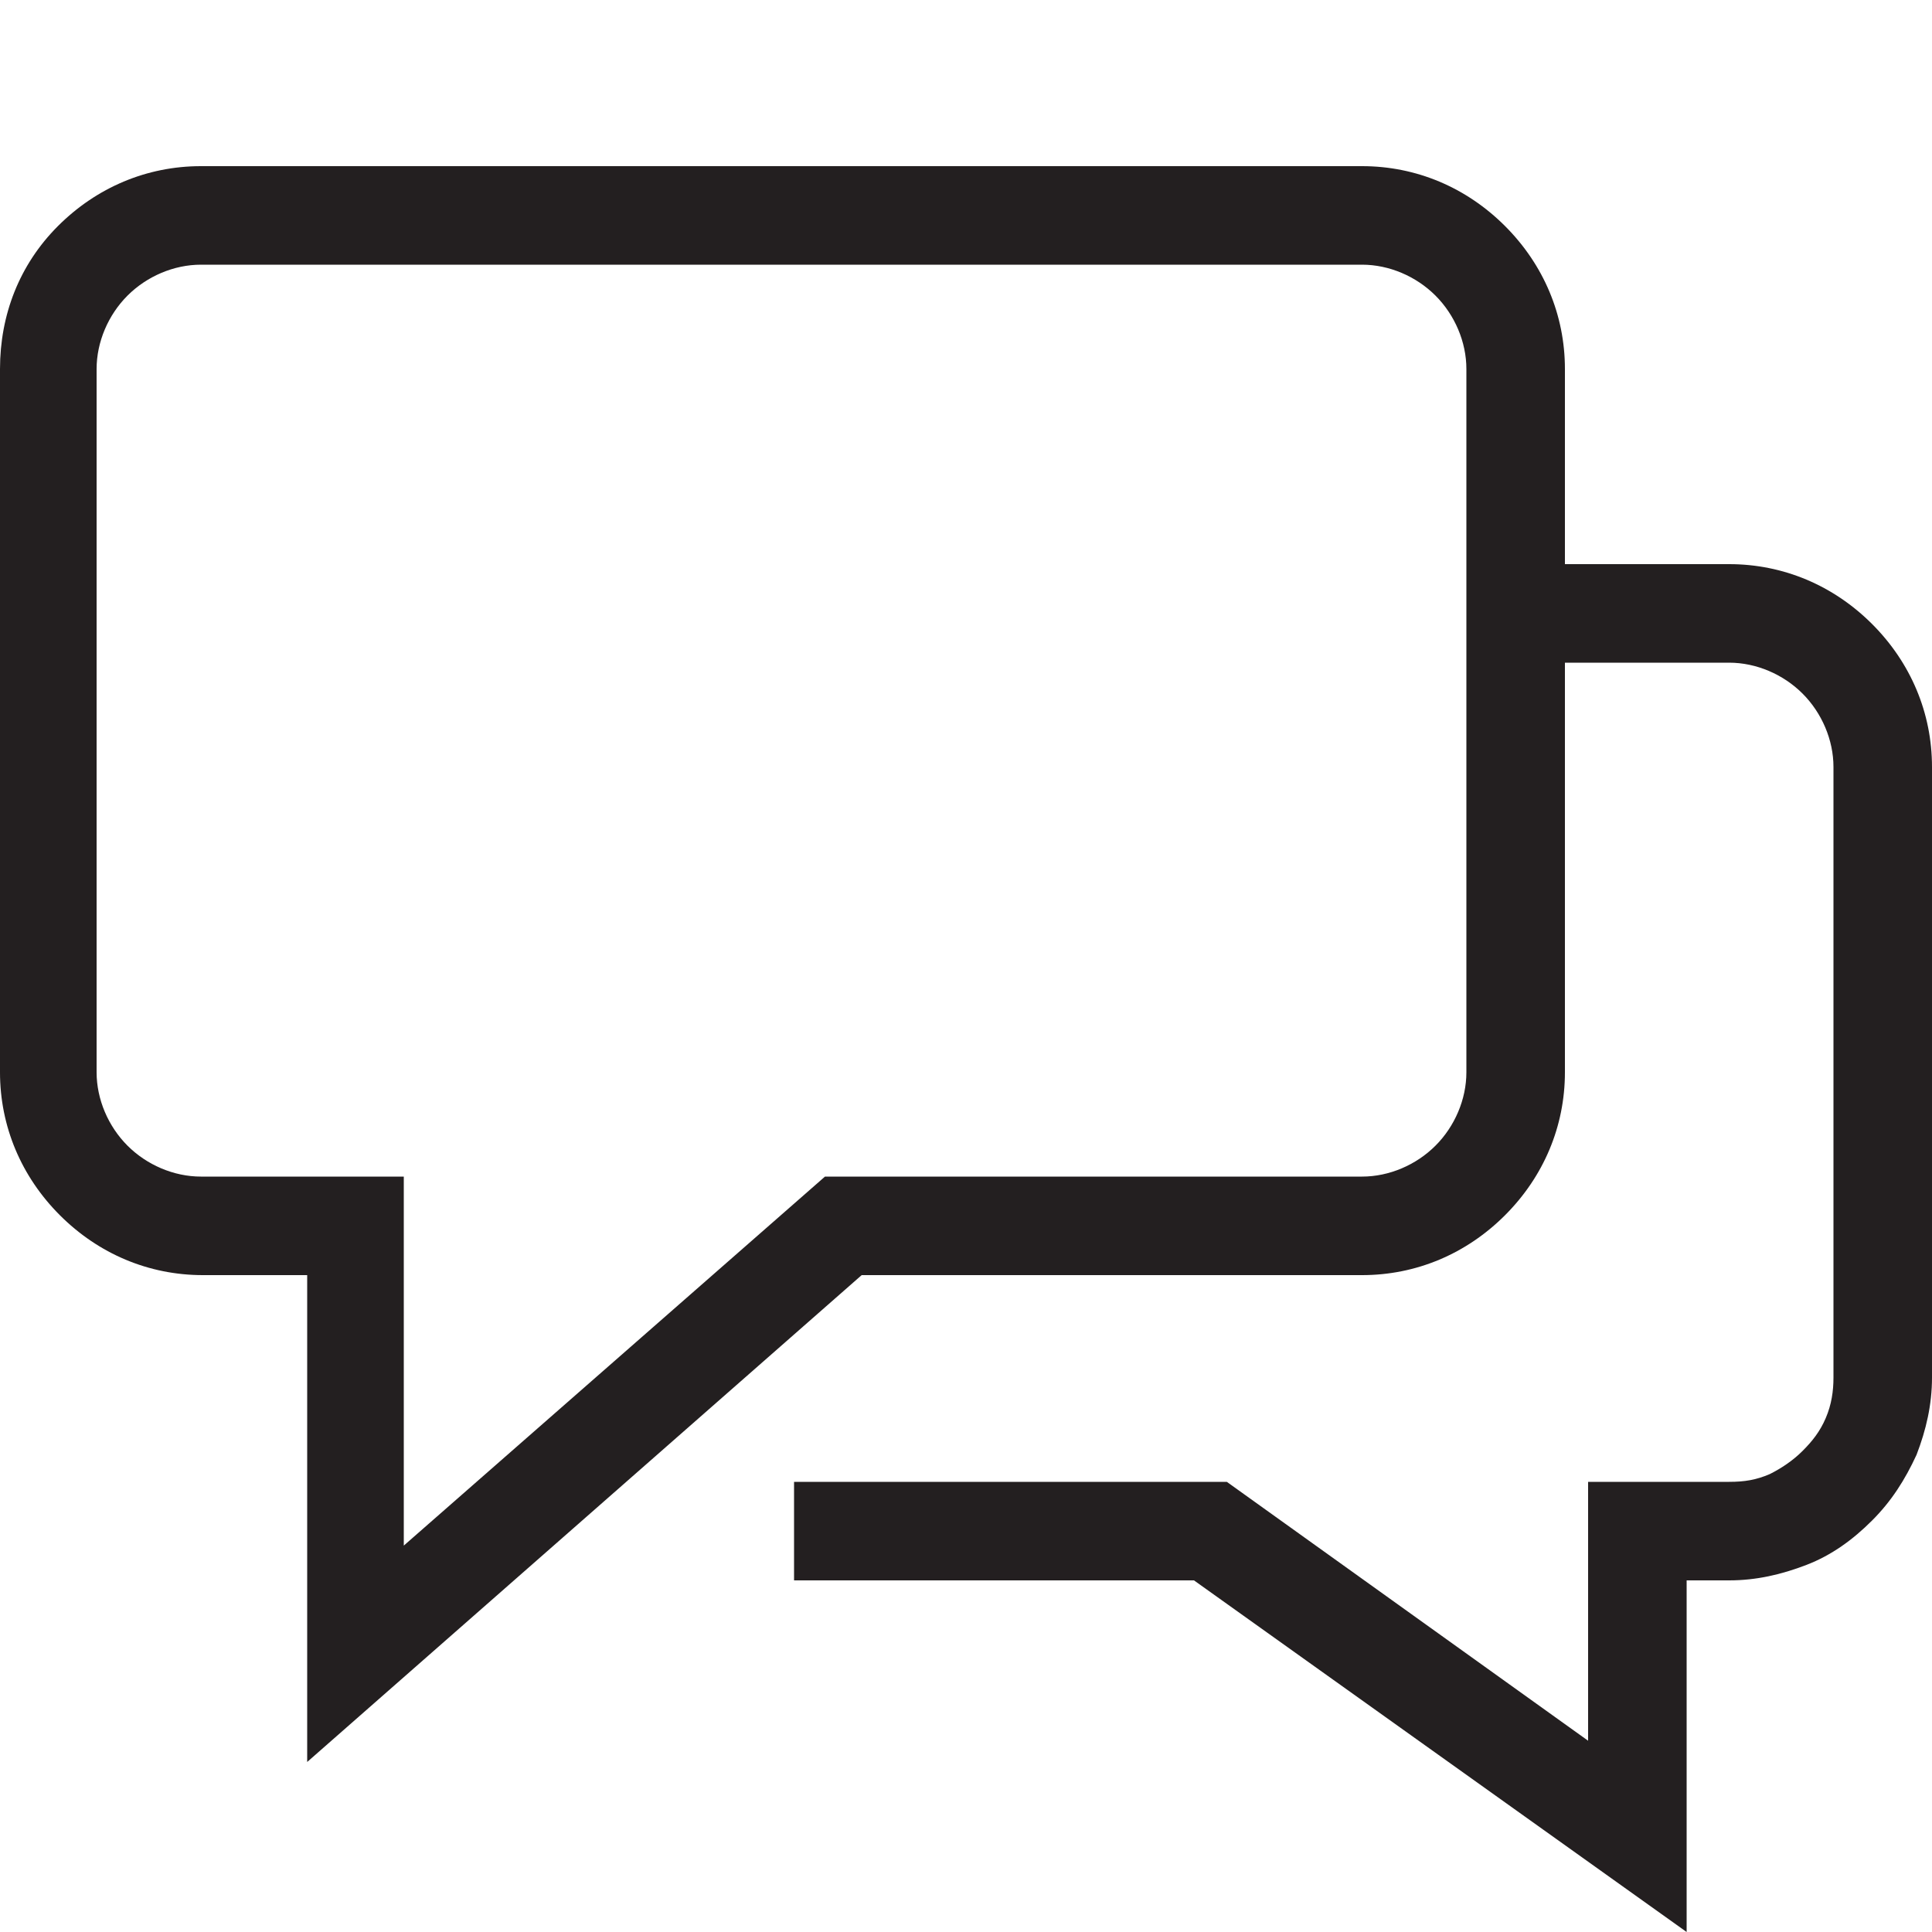
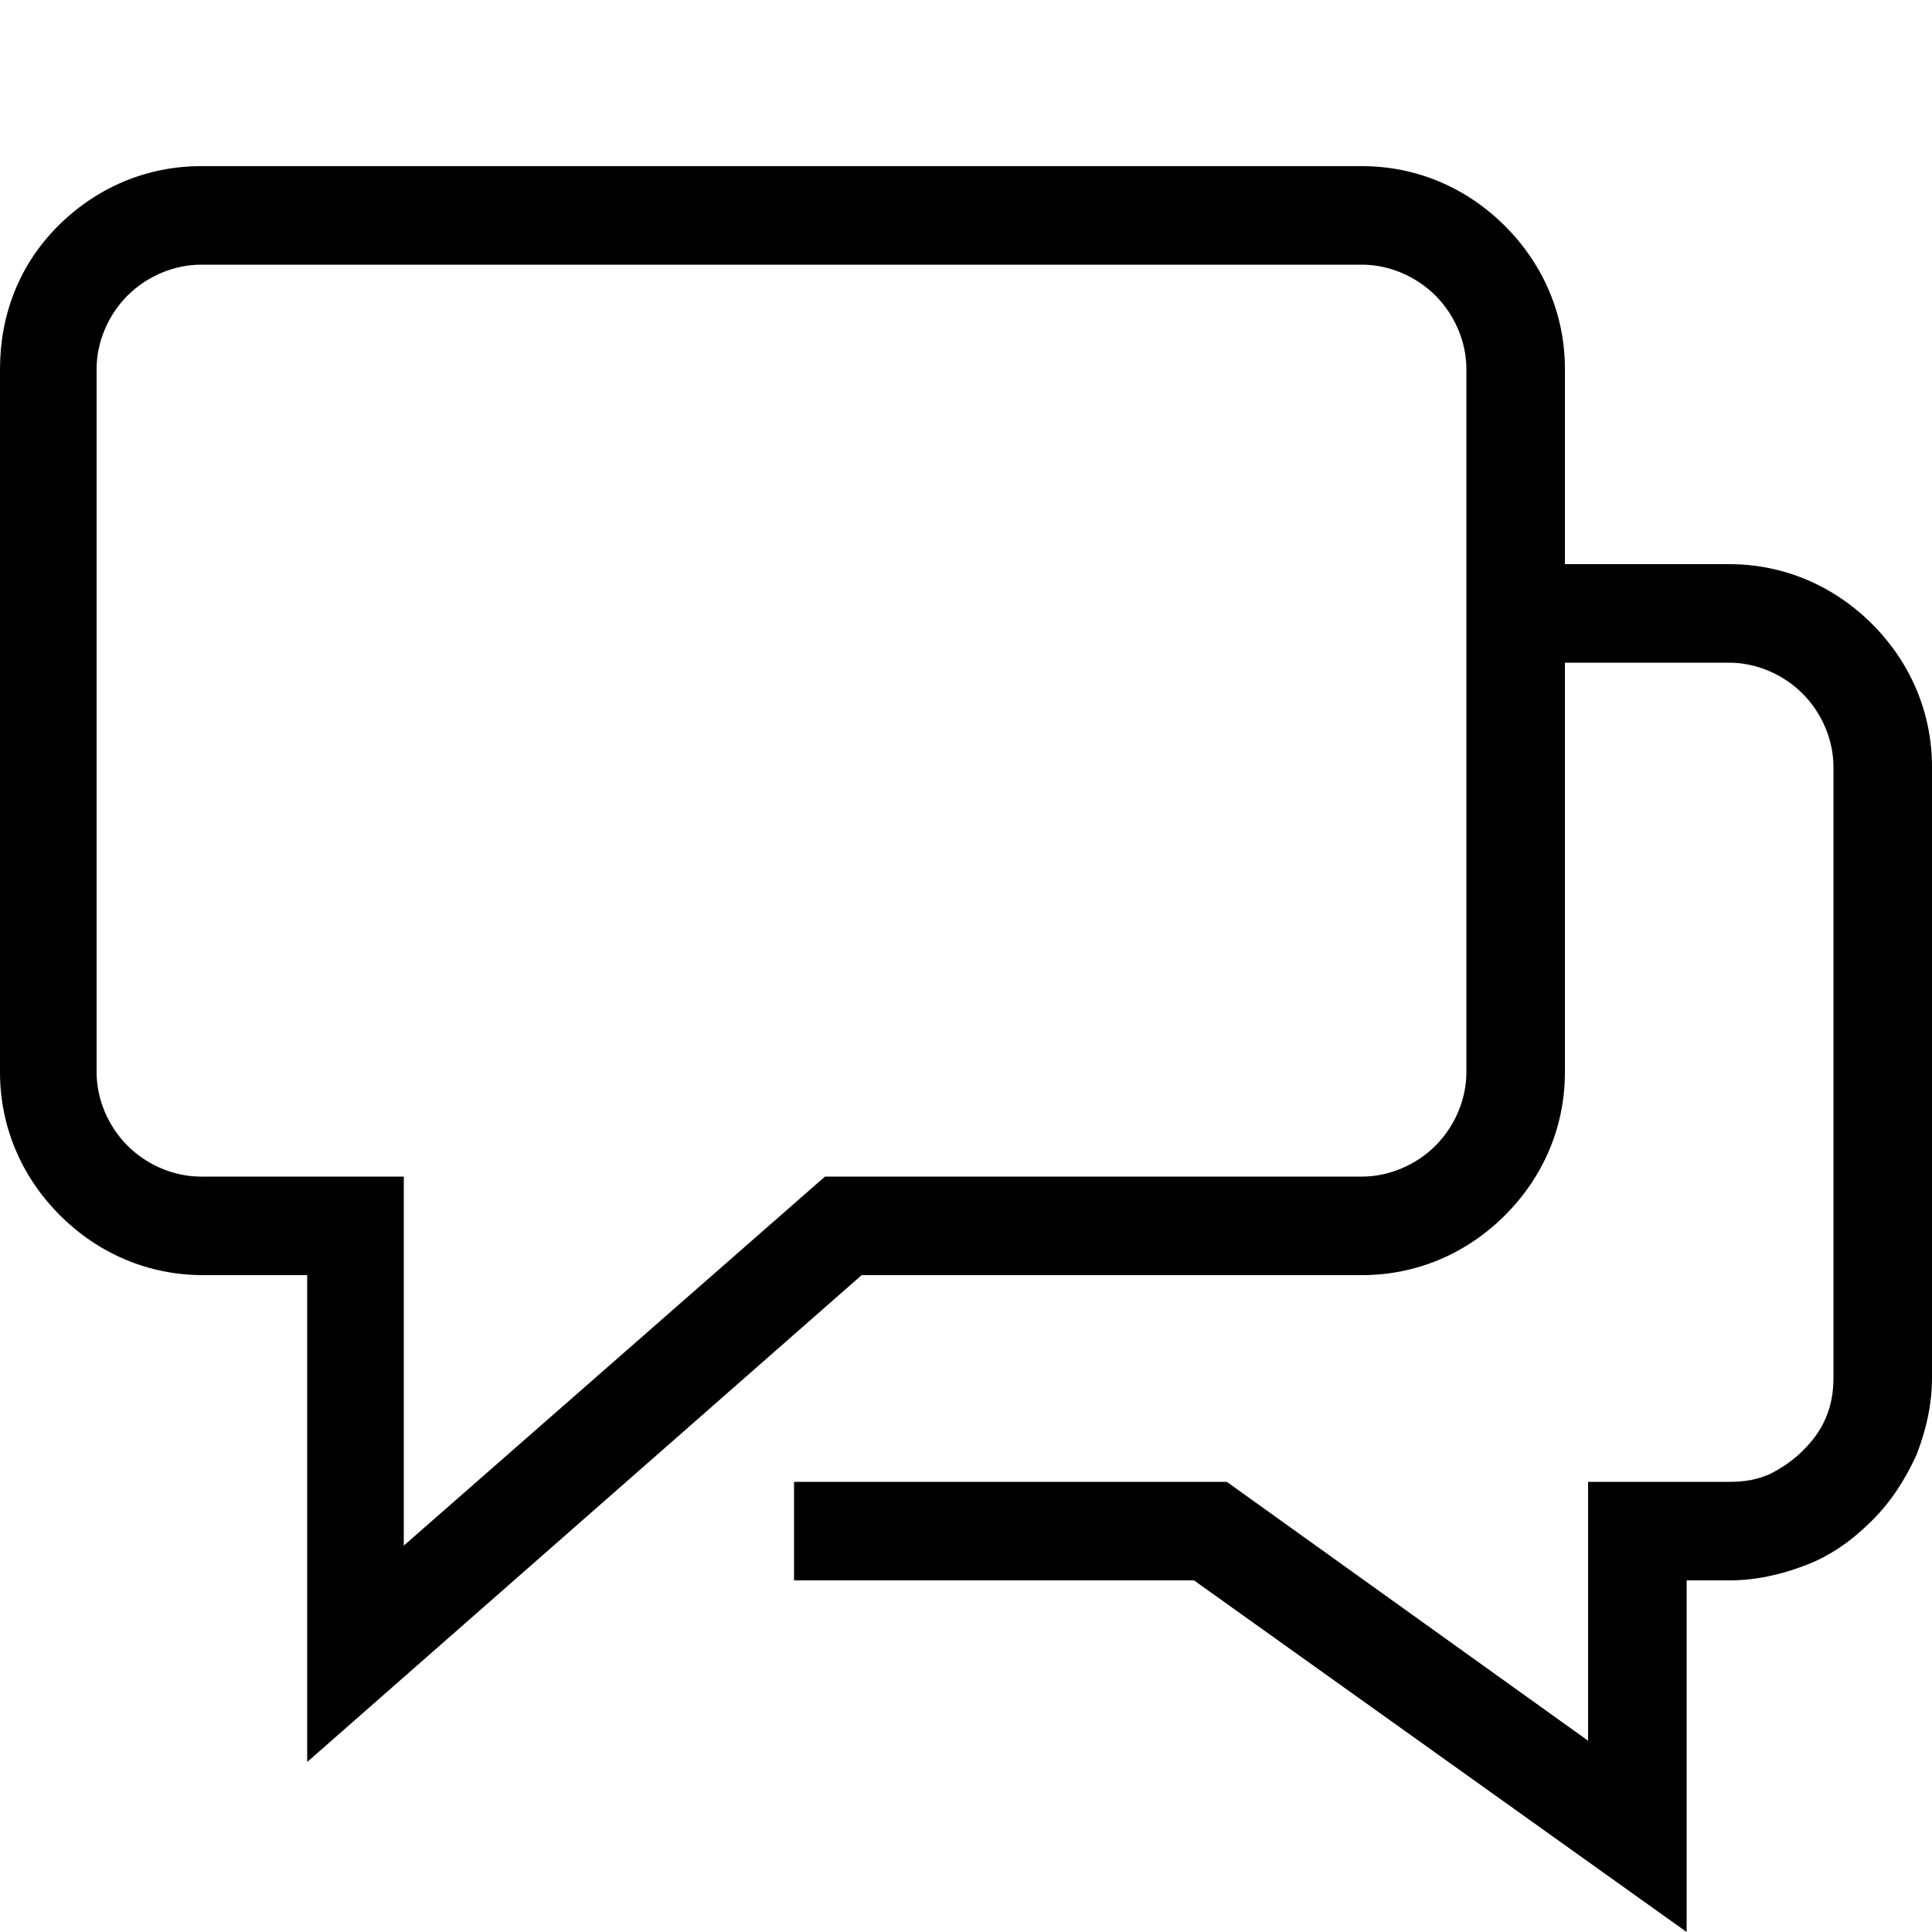
<svg xmlns="http://www.w3.org/2000/svg" version="1.1" id="Layer_1" x="0px" y="0px" viewBox="0 0 100 100" style="enable-background:new 0 0 100 100;" xml:space="preserve">
-   <style type="text/css">
- 	.st0{fill:#231F20;}
- </style>
  <g>
-     <path class="st0" d="M96.9,32.3c-2-2-4.6-3.1-7.4-3.1H81V19.1c0-2.8-1.1-5.4-3.1-7.4c-2-2-4.6-3.1-7.4-3.1H10.4   c-2.8,0-5.4,1.1-7.4,3.1S0,16.3,0,19.1v36.4c0,2.8,1.1,5.4,3.1,7.4c2,2,4.6,3.1,7.4,3.1h5.4v25.2L44.6,66h25.9   c2.8,0,5.4-1.1,7.4-3.1c2-2,3.1-4.6,3.1-7.4V34.3h8.5c1.4,0,2.8,0.6,3.8,1.6c1,1,1.6,2.4,1.6,3.8v31.6c0,0.7-0.1,1.4-0.4,2.1   c-0.3,0.7-0.7,1.2-1.2,1.7c-0.5,0.5-1.1,0.9-1.7,1.2c-0.7,0.3-1.3,0.4-2.1,0.4h-7.3v13.4L63.5,76.7H41.1v5.1h20.7L87.3,100V81.8   h2.2c1.4,0,2.7-0.3,4-0.8c1.3-0.5,2.4-1.3,3.4-2.3c1-1,1.7-2.1,2.3-3.4c0.5-1.3,0.8-2.6,0.8-4V39.7C100,36.9,98.9,34.3,96.9,32.3z    M75.9,55.5c0,1.4-0.6,2.8-1.6,3.8c-1,1-2.4,1.6-3.8,1.6H42.7L20.9,80V60.9H10.4c-1.4,0-2.8-0.6-3.8-1.6c-1-1-1.6-2.4-1.6-3.8V19.1   c0-1.4,0.6-2.8,1.6-3.8c1-1,2.4-1.6,3.8-1.6h60.1c1.4,0,2.8,0.6,3.8,1.6s1.6,2.4,1.6,3.8v10.1v5.1V55.5z" />
+     <path d="M96.9,32.3c-2-2-4.6-3.1-7.4-3.1H81V19.1c0-2.8-1.1-5.4-3.1-7.4c-2-2-4.6-3.1-7.4-3.1H10.4   c-2.8,0-5.4,1.1-7.4,3.1S0,16.3,0,19.1v36.4c0,2.8,1.1,5.4,3.1,7.4c2,2,4.6,3.1,7.4,3.1h5.4v25.2L44.6,66h25.9   c2.8,0,5.4-1.1,7.4-3.1c2-2,3.1-4.6,3.1-7.4V34.3h8.5c1.4,0,2.8,0.6,3.8,1.6c1,1,1.6,2.4,1.6,3.8v31.6c0,0.7-0.1,1.4-0.4,2.1   c-0.3,0.7-0.7,1.2-1.2,1.7c-0.5,0.5-1.1,0.9-1.7,1.2c-0.7,0.3-1.3,0.4-2.1,0.4h-7.3v13.4L63.5,76.7H41.1v5.1h20.7L87.3,100V81.8   h2.2c1.4,0,2.7-0.3,4-0.8c1.3-0.5,2.4-1.3,3.4-2.3c1-1,1.7-2.1,2.3-3.4c0.5-1.3,0.8-2.6,0.8-4V39.7C100,36.9,98.9,34.3,96.9,32.3z    M75.9,55.5c0,1.4-0.6,2.8-1.6,3.8c-1,1-2.4,1.6-3.8,1.6H42.7L20.9,80V60.9H10.4c-1.4,0-2.8-0.6-3.8-1.6c-1-1-1.6-2.4-1.6-3.8V19.1   c0-1.4,0.6-2.8,1.6-3.8c1-1,2.4-1.6,3.8-1.6h60.1c1.4,0,2.8,0.6,3.8,1.6s1.6,2.4,1.6,3.8v10.1v5.1V55.5z" />
  </g>
</svg>
